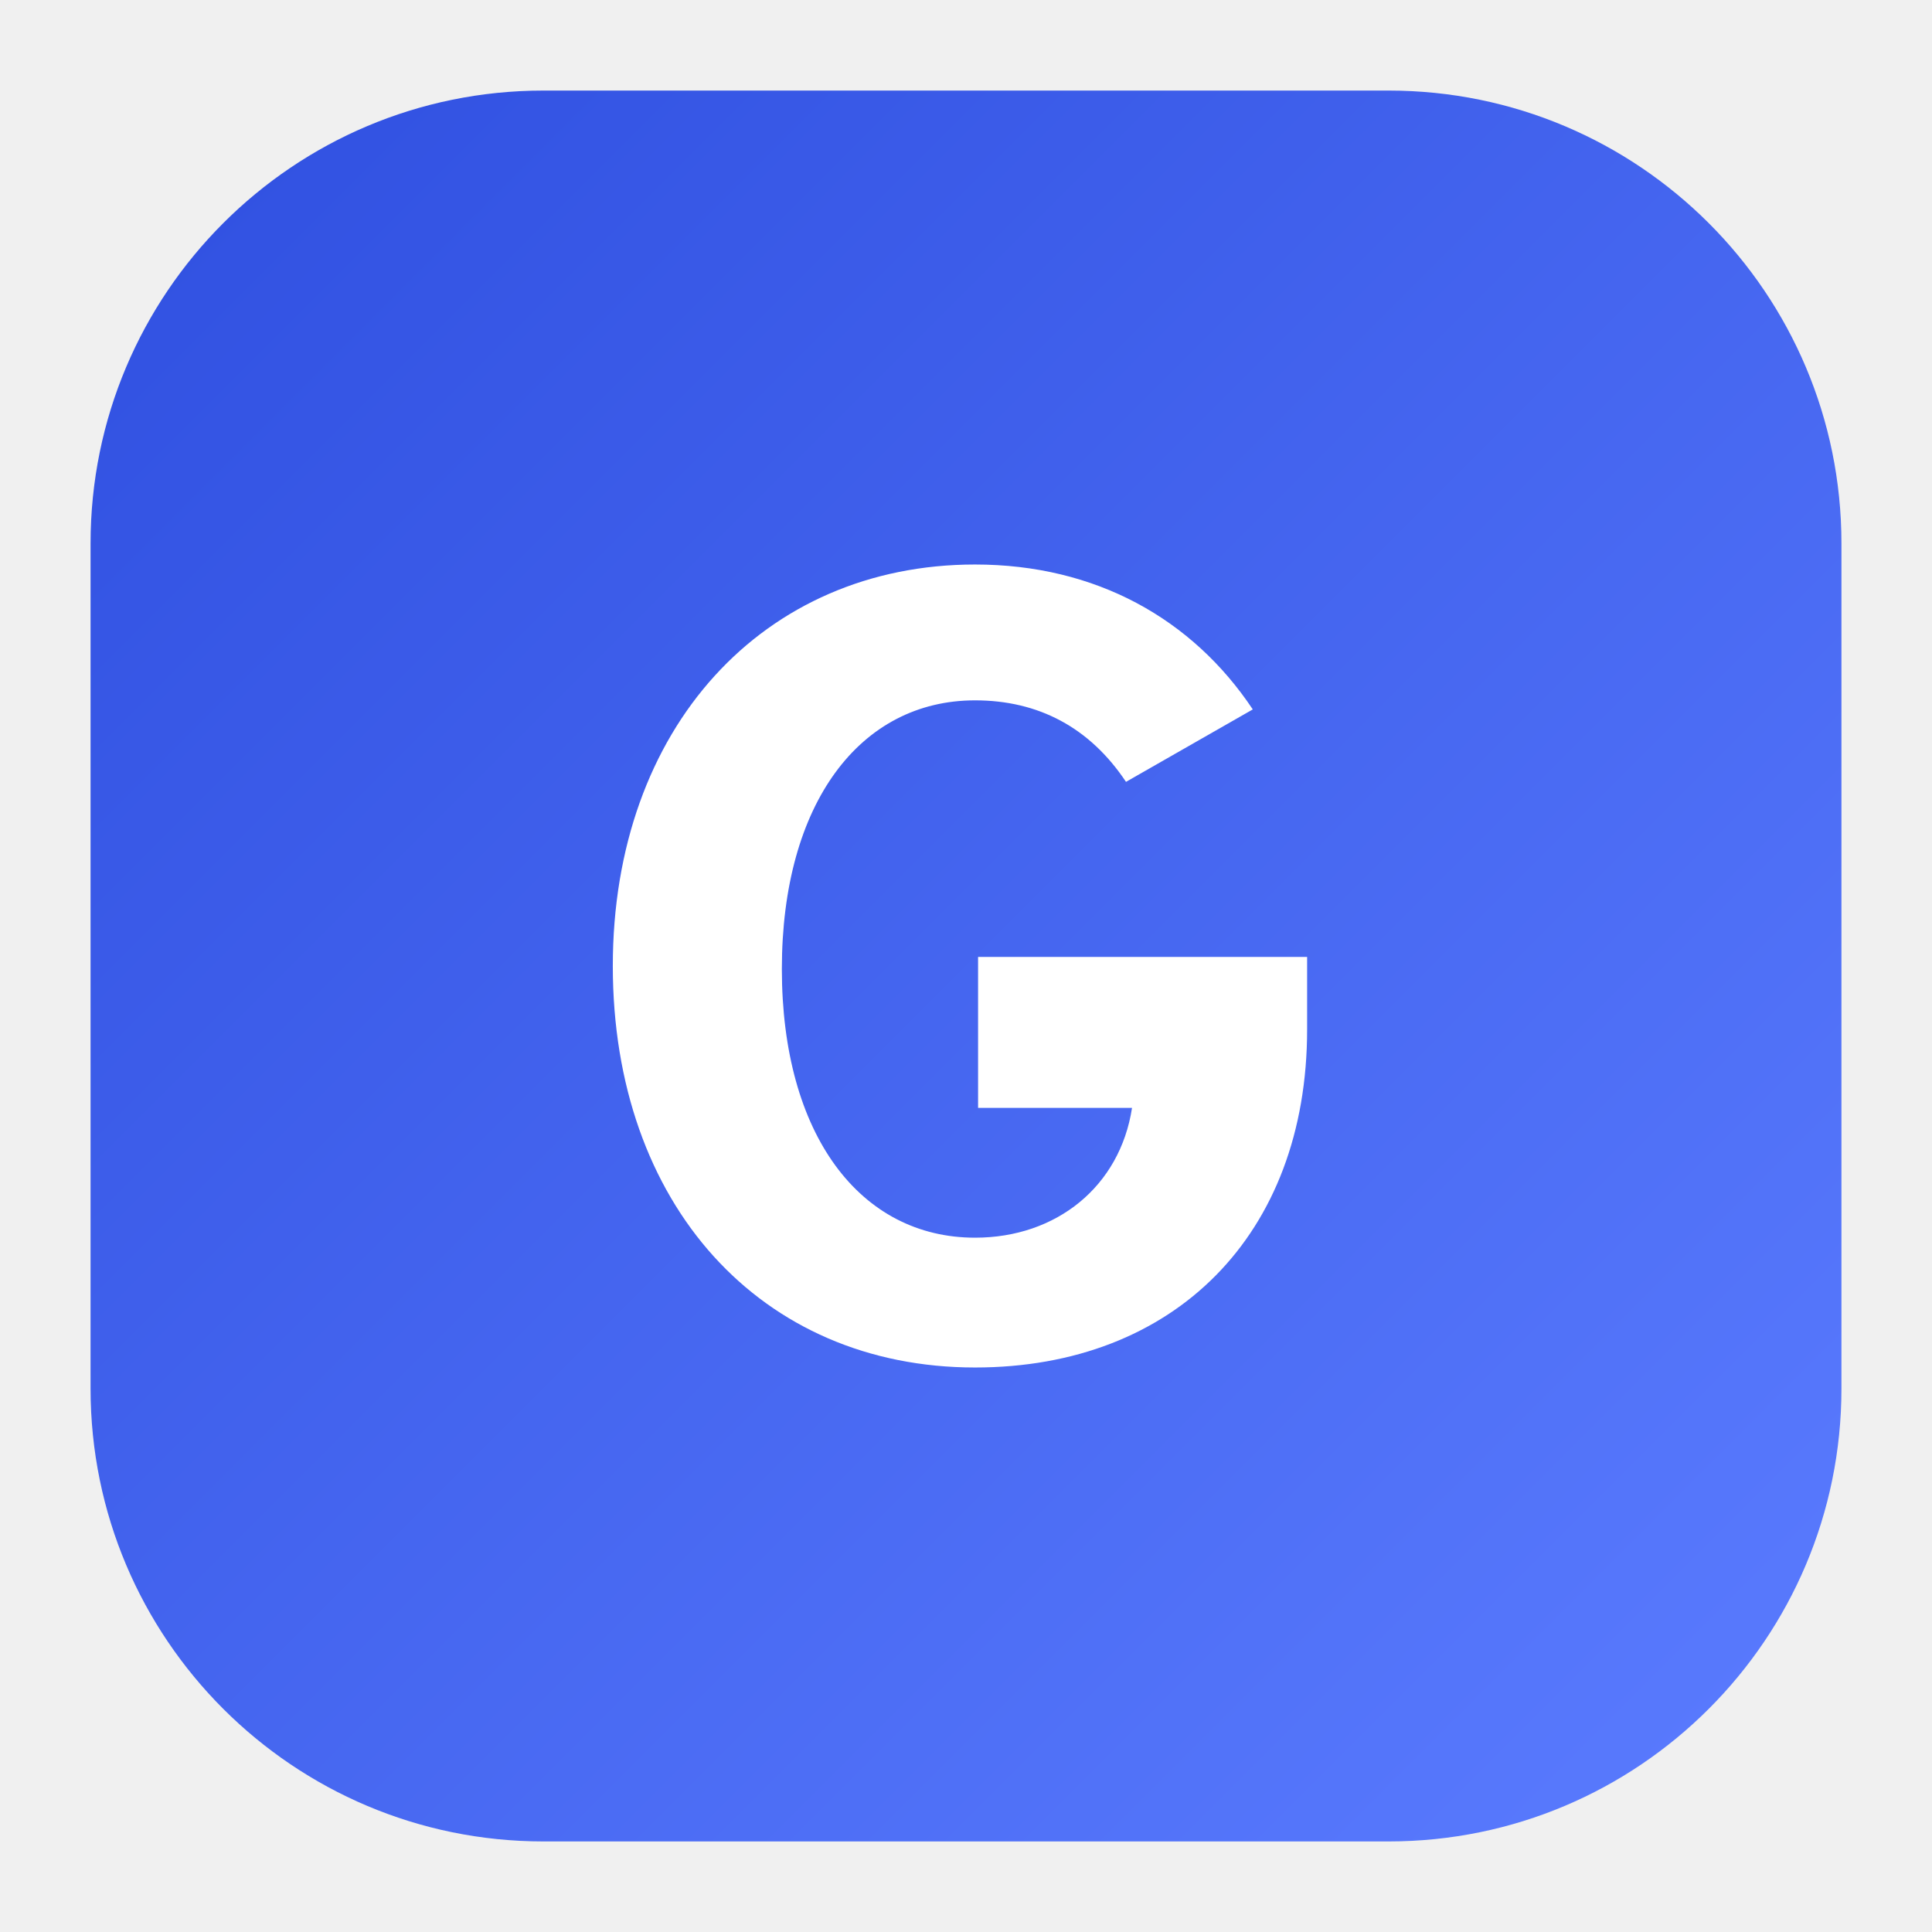
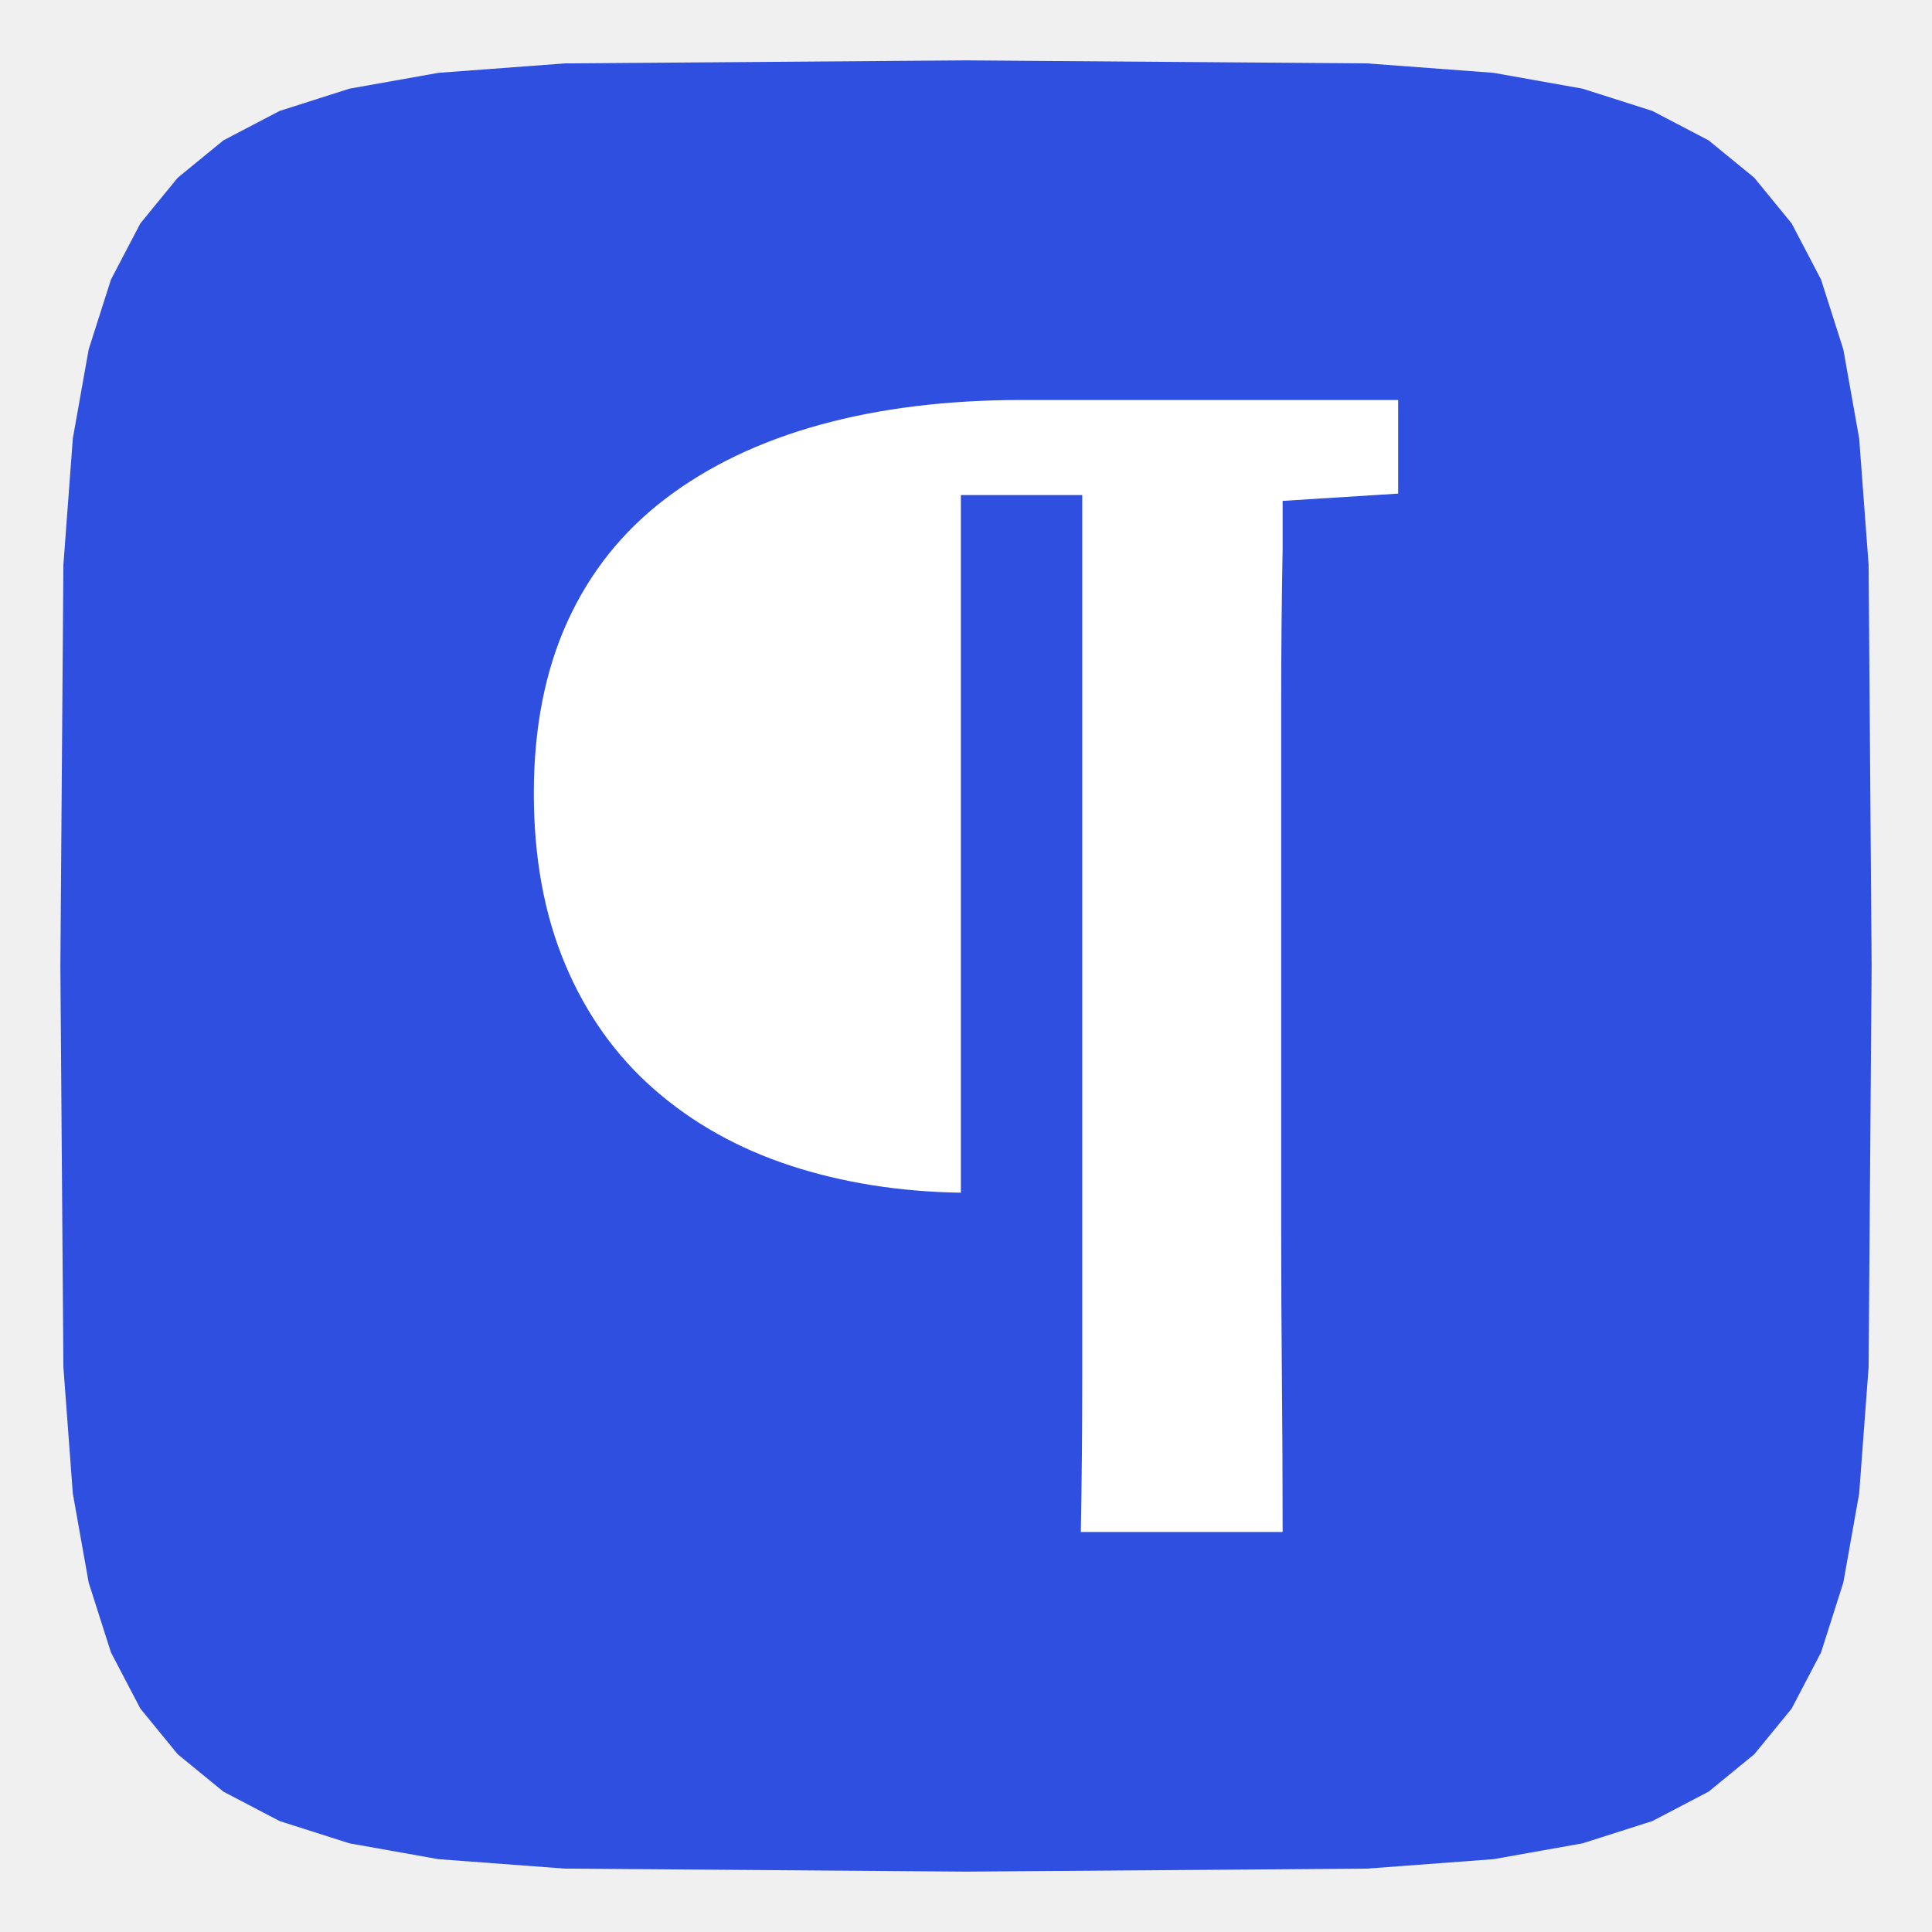
- <svg xmlns="http://www.w3.org/2000/svg" viewBox="0 0 64 64" role="img" aria-label="Glyph">
-   <defs>
-     <linearGradient id="g" x1="0" y1="0" x2="1" y2="1">
-       <stop offset="0" stop-color="#2f4fe0" />
-       <stop offset="1" stop-color="#5b7cff" />
-     </linearGradient>
-   </defs>
-   <rect x="3" y="3" width="58" height="58" rx="15" fill="url(#g)" />
-   <path d="M41.5 23.5c-2-3-5.2-4.8-9.2-4.8-7 0-12 5.4-12 13.3s4.9 13.3 12 13.3c6.6 0 11-4.4 11-11.2v-2.4H32.4v5h5.1c-.4 2.6-2.5 4.3-5.2 4.3-3.8 0-6.4-3.4-6.4-8.9s2.6-8.9 6.4-8.9c2.1 0 3.8.9 5 2.7z" fill="#fff" />
+ <svg xmlns="http://www.w3.org/2000/svg" viewBox="0 0 512 512" role="img" aria-label="Glyph">
+   <path d="M496.0 256.0L495.2 362.3L492.7 395.8L488.5 419.4L482.6 437.9L474.8 452.8L464.9 464.9L452.8 474.8L437.9 482.6L419.4 488.5L395.8 492.7L362.3 495.2L256.0 496.0L149.7 495.2L116.2 492.7L92.6 488.5L74.1 482.6L59.2 474.8L47.1 464.9L37.2 452.8L29.4 437.9L23.5 419.4L19.3 395.8L16.8 362.3L16.0 256.0L16.8 149.7L19.3 116.2L23.5 92.6L29.4 74.1L37.2 59.2L47.1 47.1L59.2 37.2L74.1 29.4L92.6 23.5L116.2 19.3L149.7 16.8L256.0 16.0L362.3 16.8L395.8 19.3L419.4 23.5L437.9 29.4L452.8 37.2L464.9 47.1L474.8 59.2L482.6 74.1L488.5 92.6L492.7 116.2L495.2 149.7L496.0 256.0Z" fill="#2f4fe0" />
+   <path d="M254.64 131.19L254.64 316.08Q230.22 315.69 209.49 308.91Q188.75 302.12 173.44 288.75Q158.13 275.38 149.80 255.61Q141.47 235.84 141.47 210.26Q141.47 184.29 150.38 164.72Q159.29 145.15 176.35 132.16Q193.40 119.18 217.24 112.59Q241.08 106 270.92 106L370.53 106L370.53 130.81L339.91 132.74Q339.91 139.33 339.91 145.53Q339.53 165.69 339.53 185.84L339.53 325.38Q339.53 345.53 339.72 365.69Q339.91 385.84 339.91 406L286.43 406Q286.81 385.84 286.81 365.69L286.81 131.19" fill="#fff" />
</svg>
